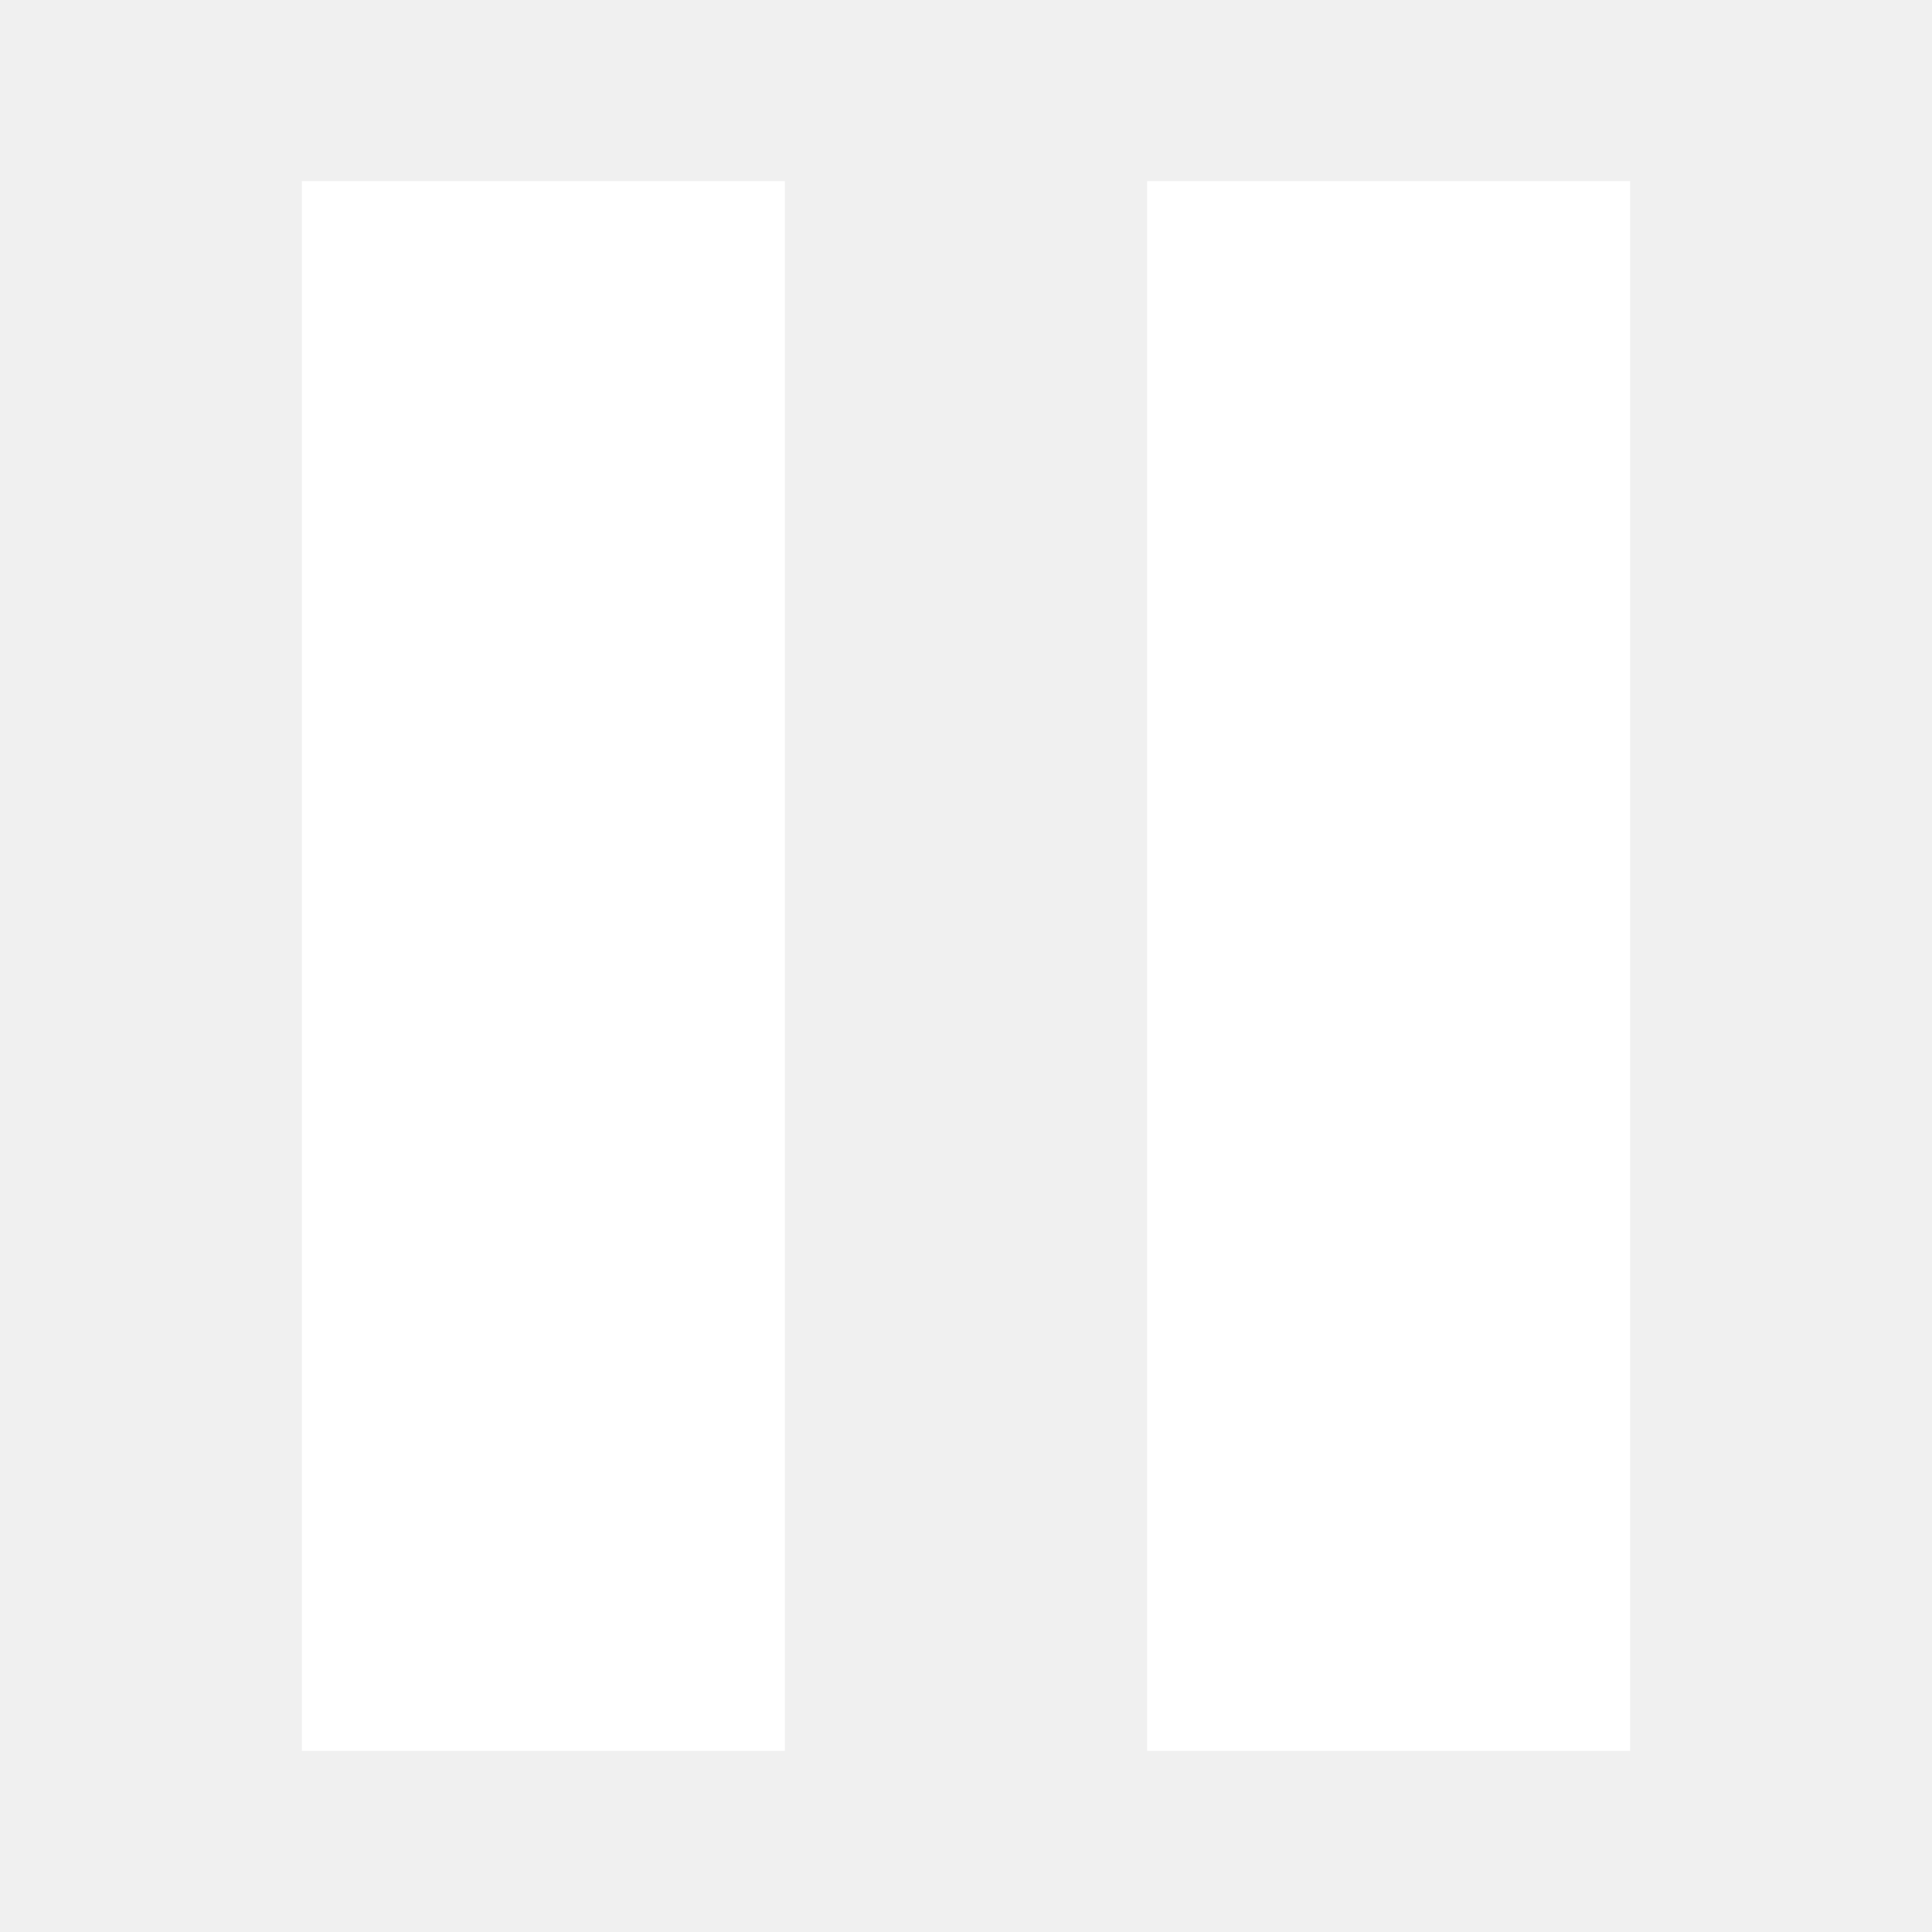
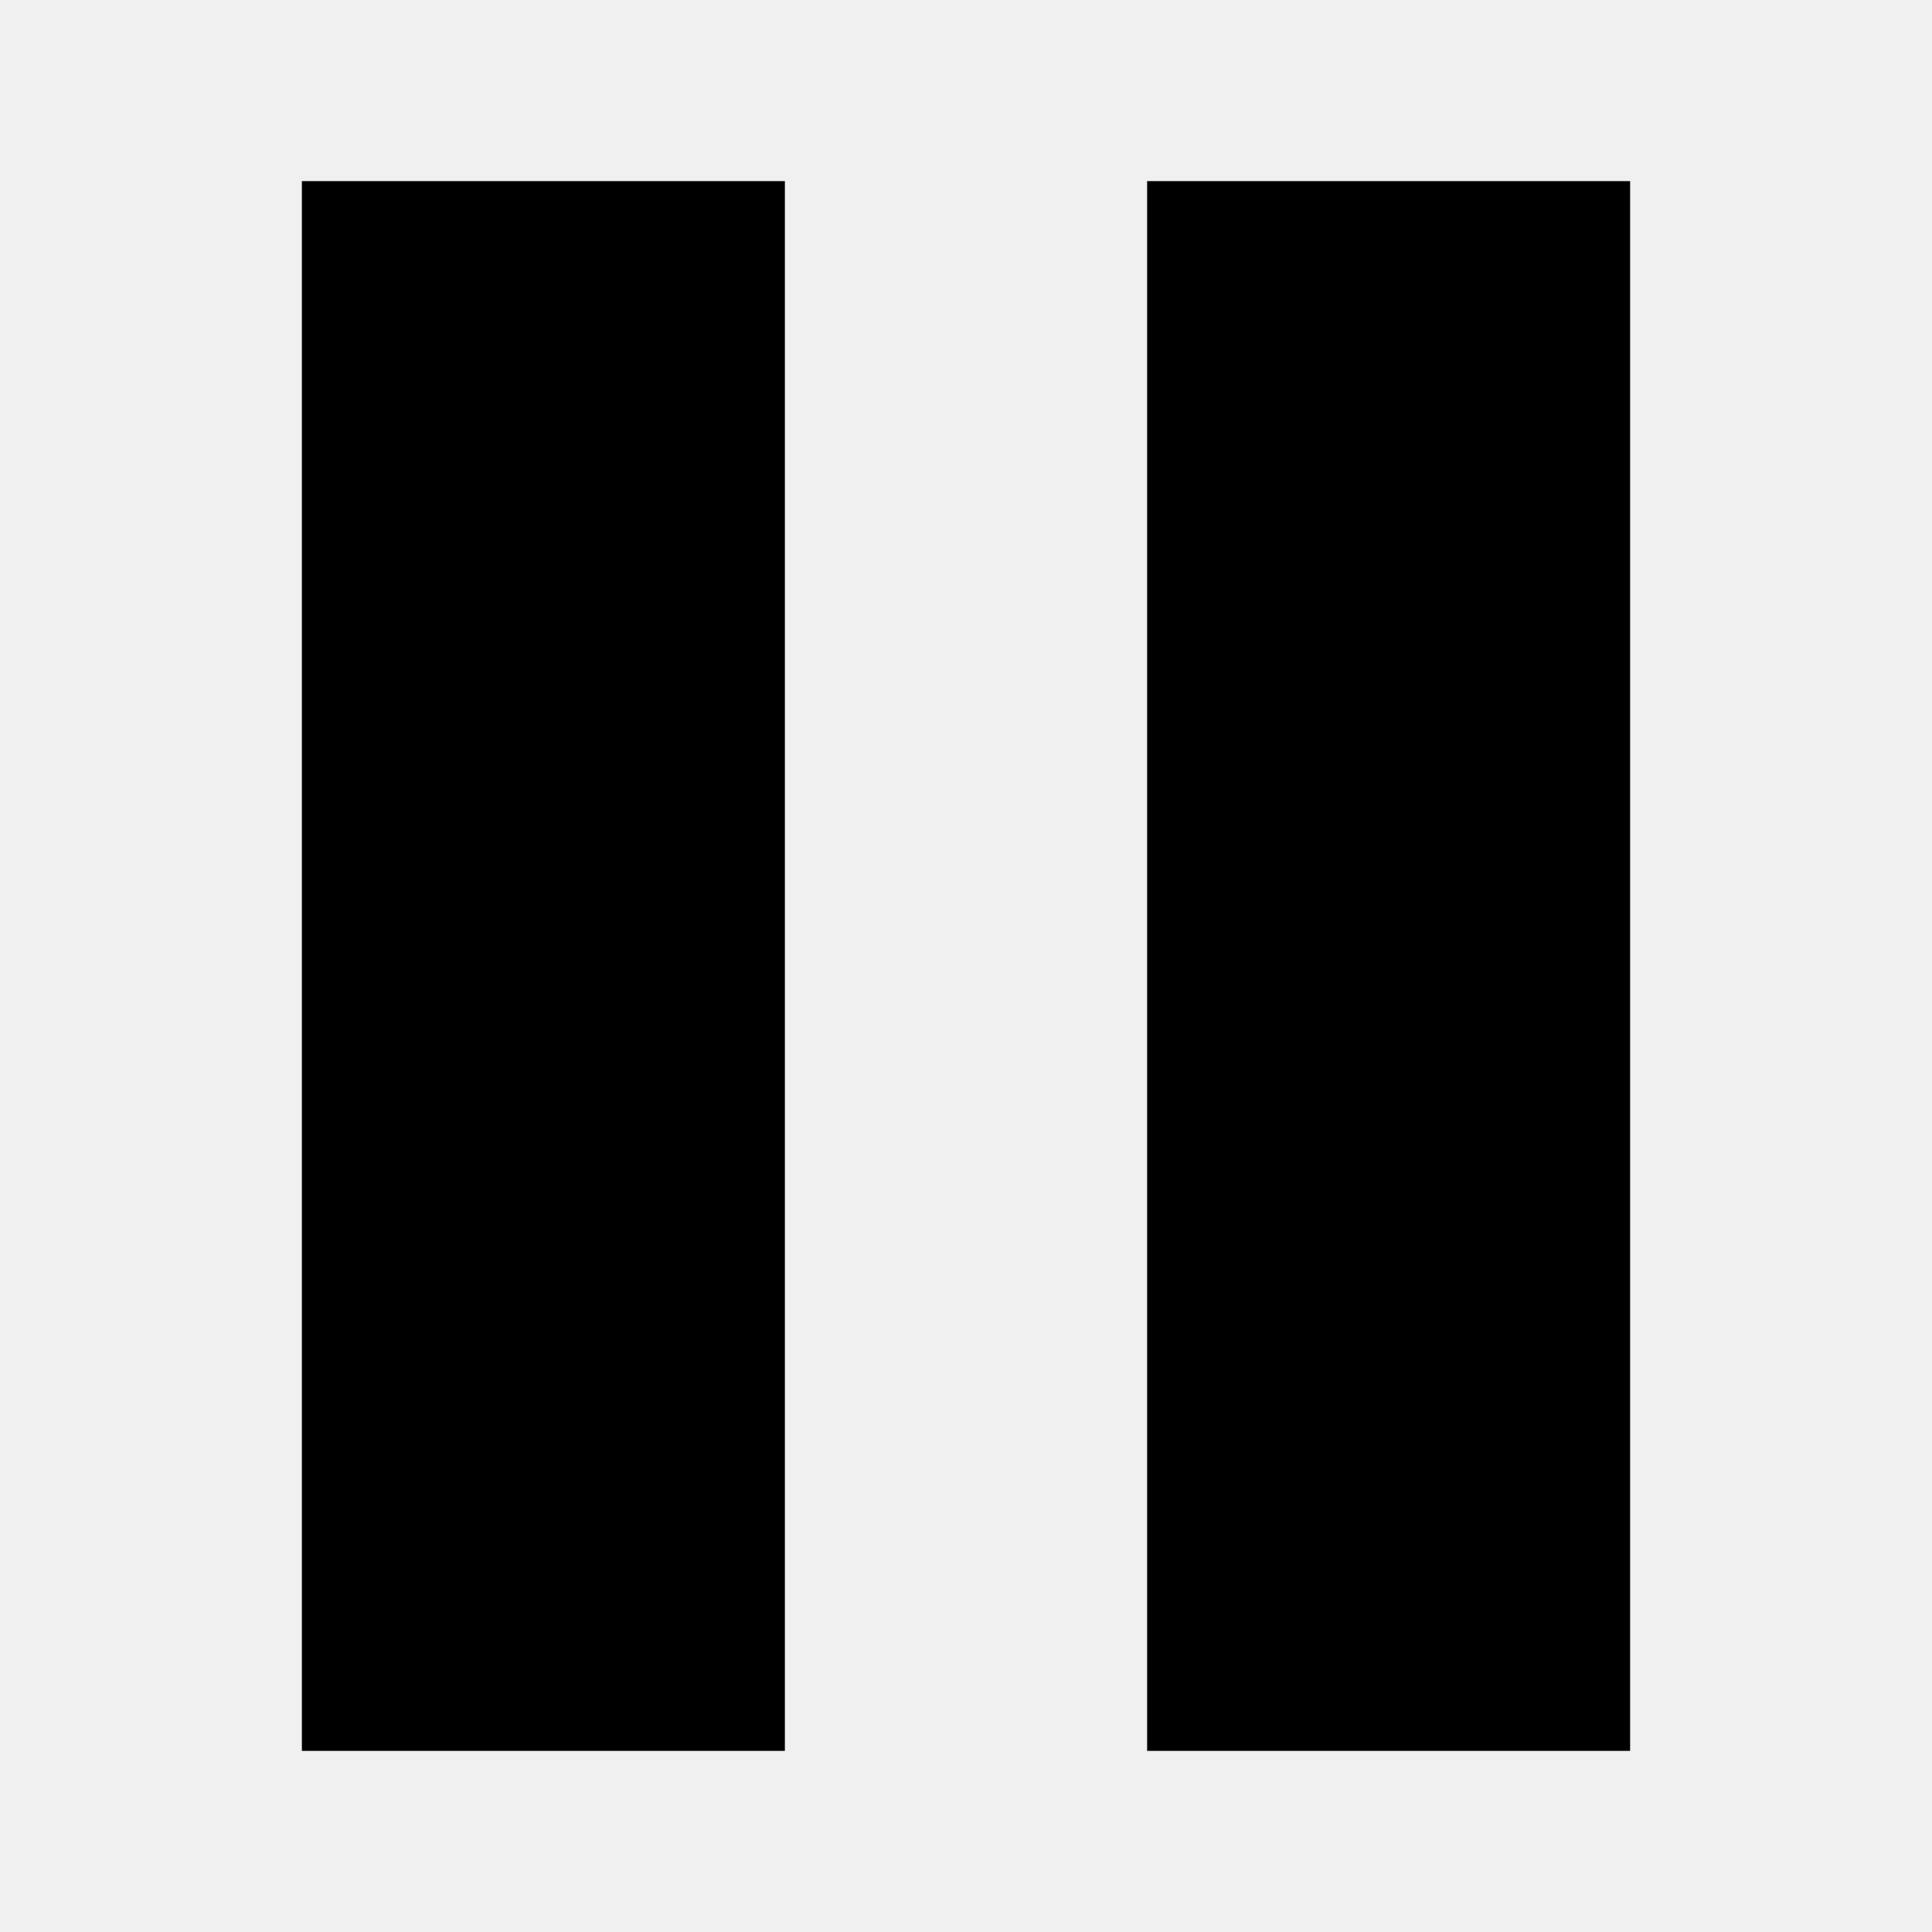
<svg xmlns="http://www.w3.org/2000/svg" version="1.1" viewBox="0 0 32 32" width="100%" height="100%">
  <g>
-     <g transform="translate(2,1)" fill="#ffffff">
+     <g transform="translate(2,1)">
      <rect x="3" y="2" width="8" height="26" />
      <rect x="17" y="2" width="8" height="26" />
    </g>
  </g>
</svg>
